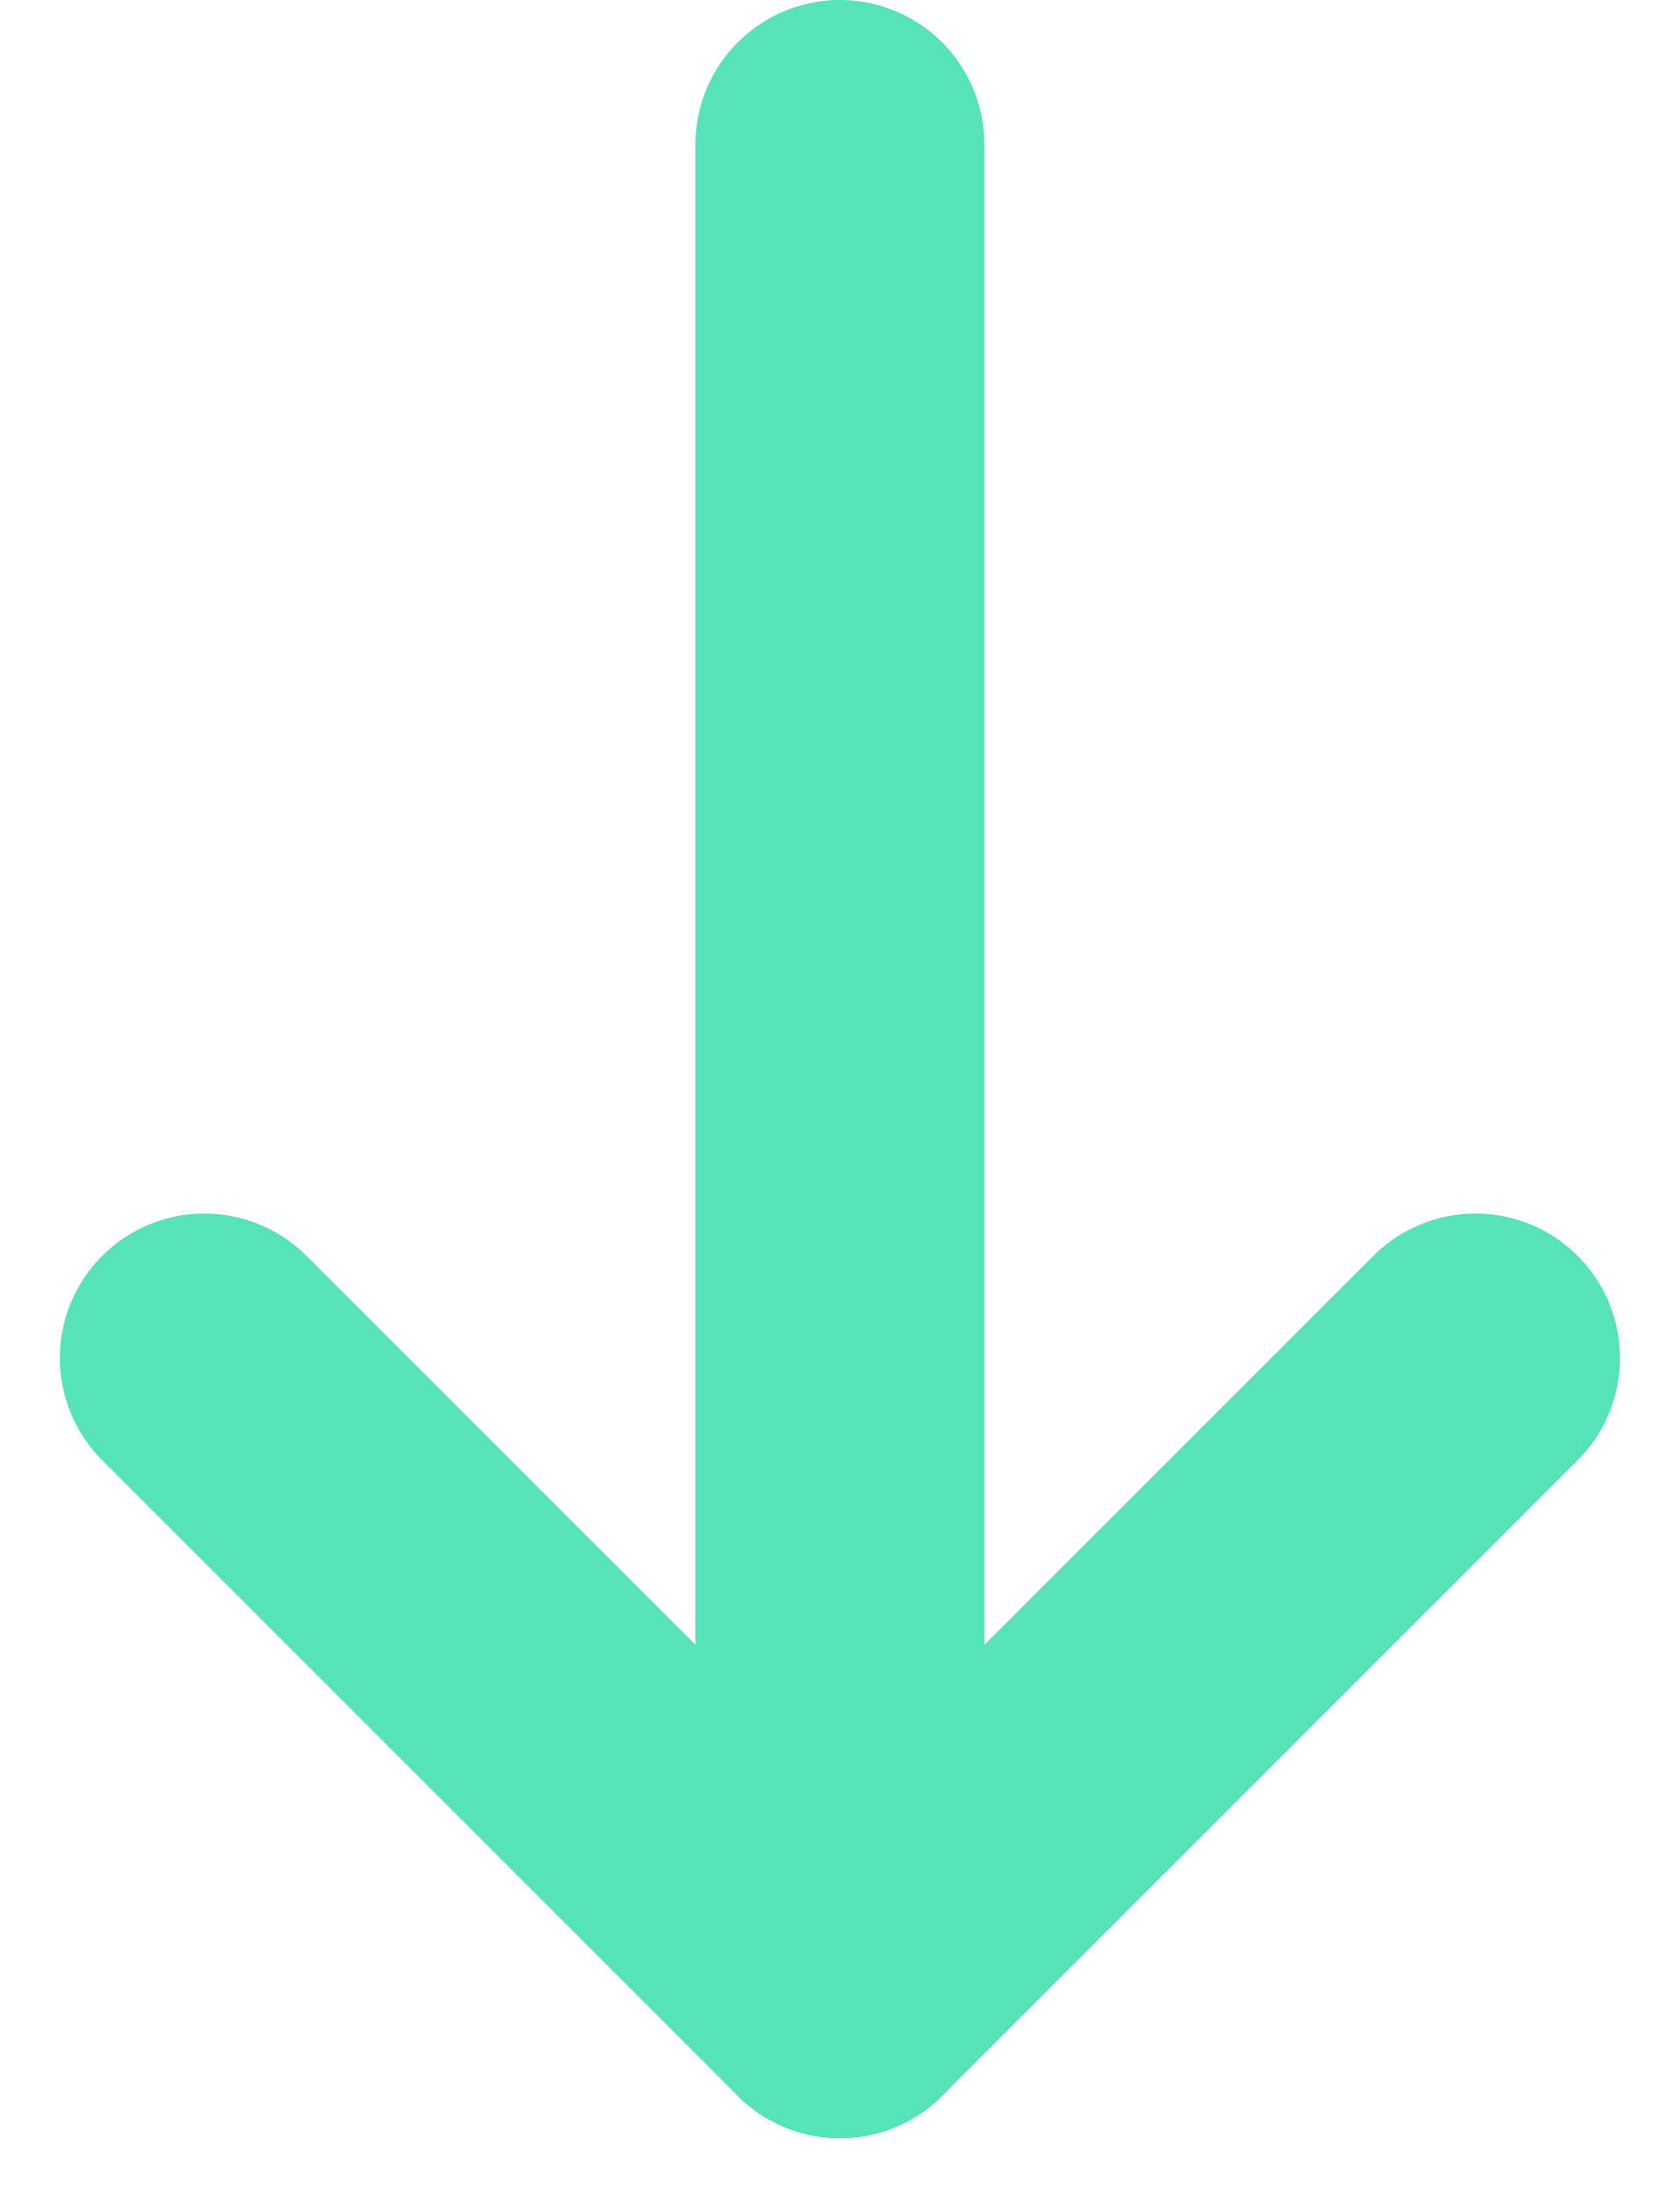
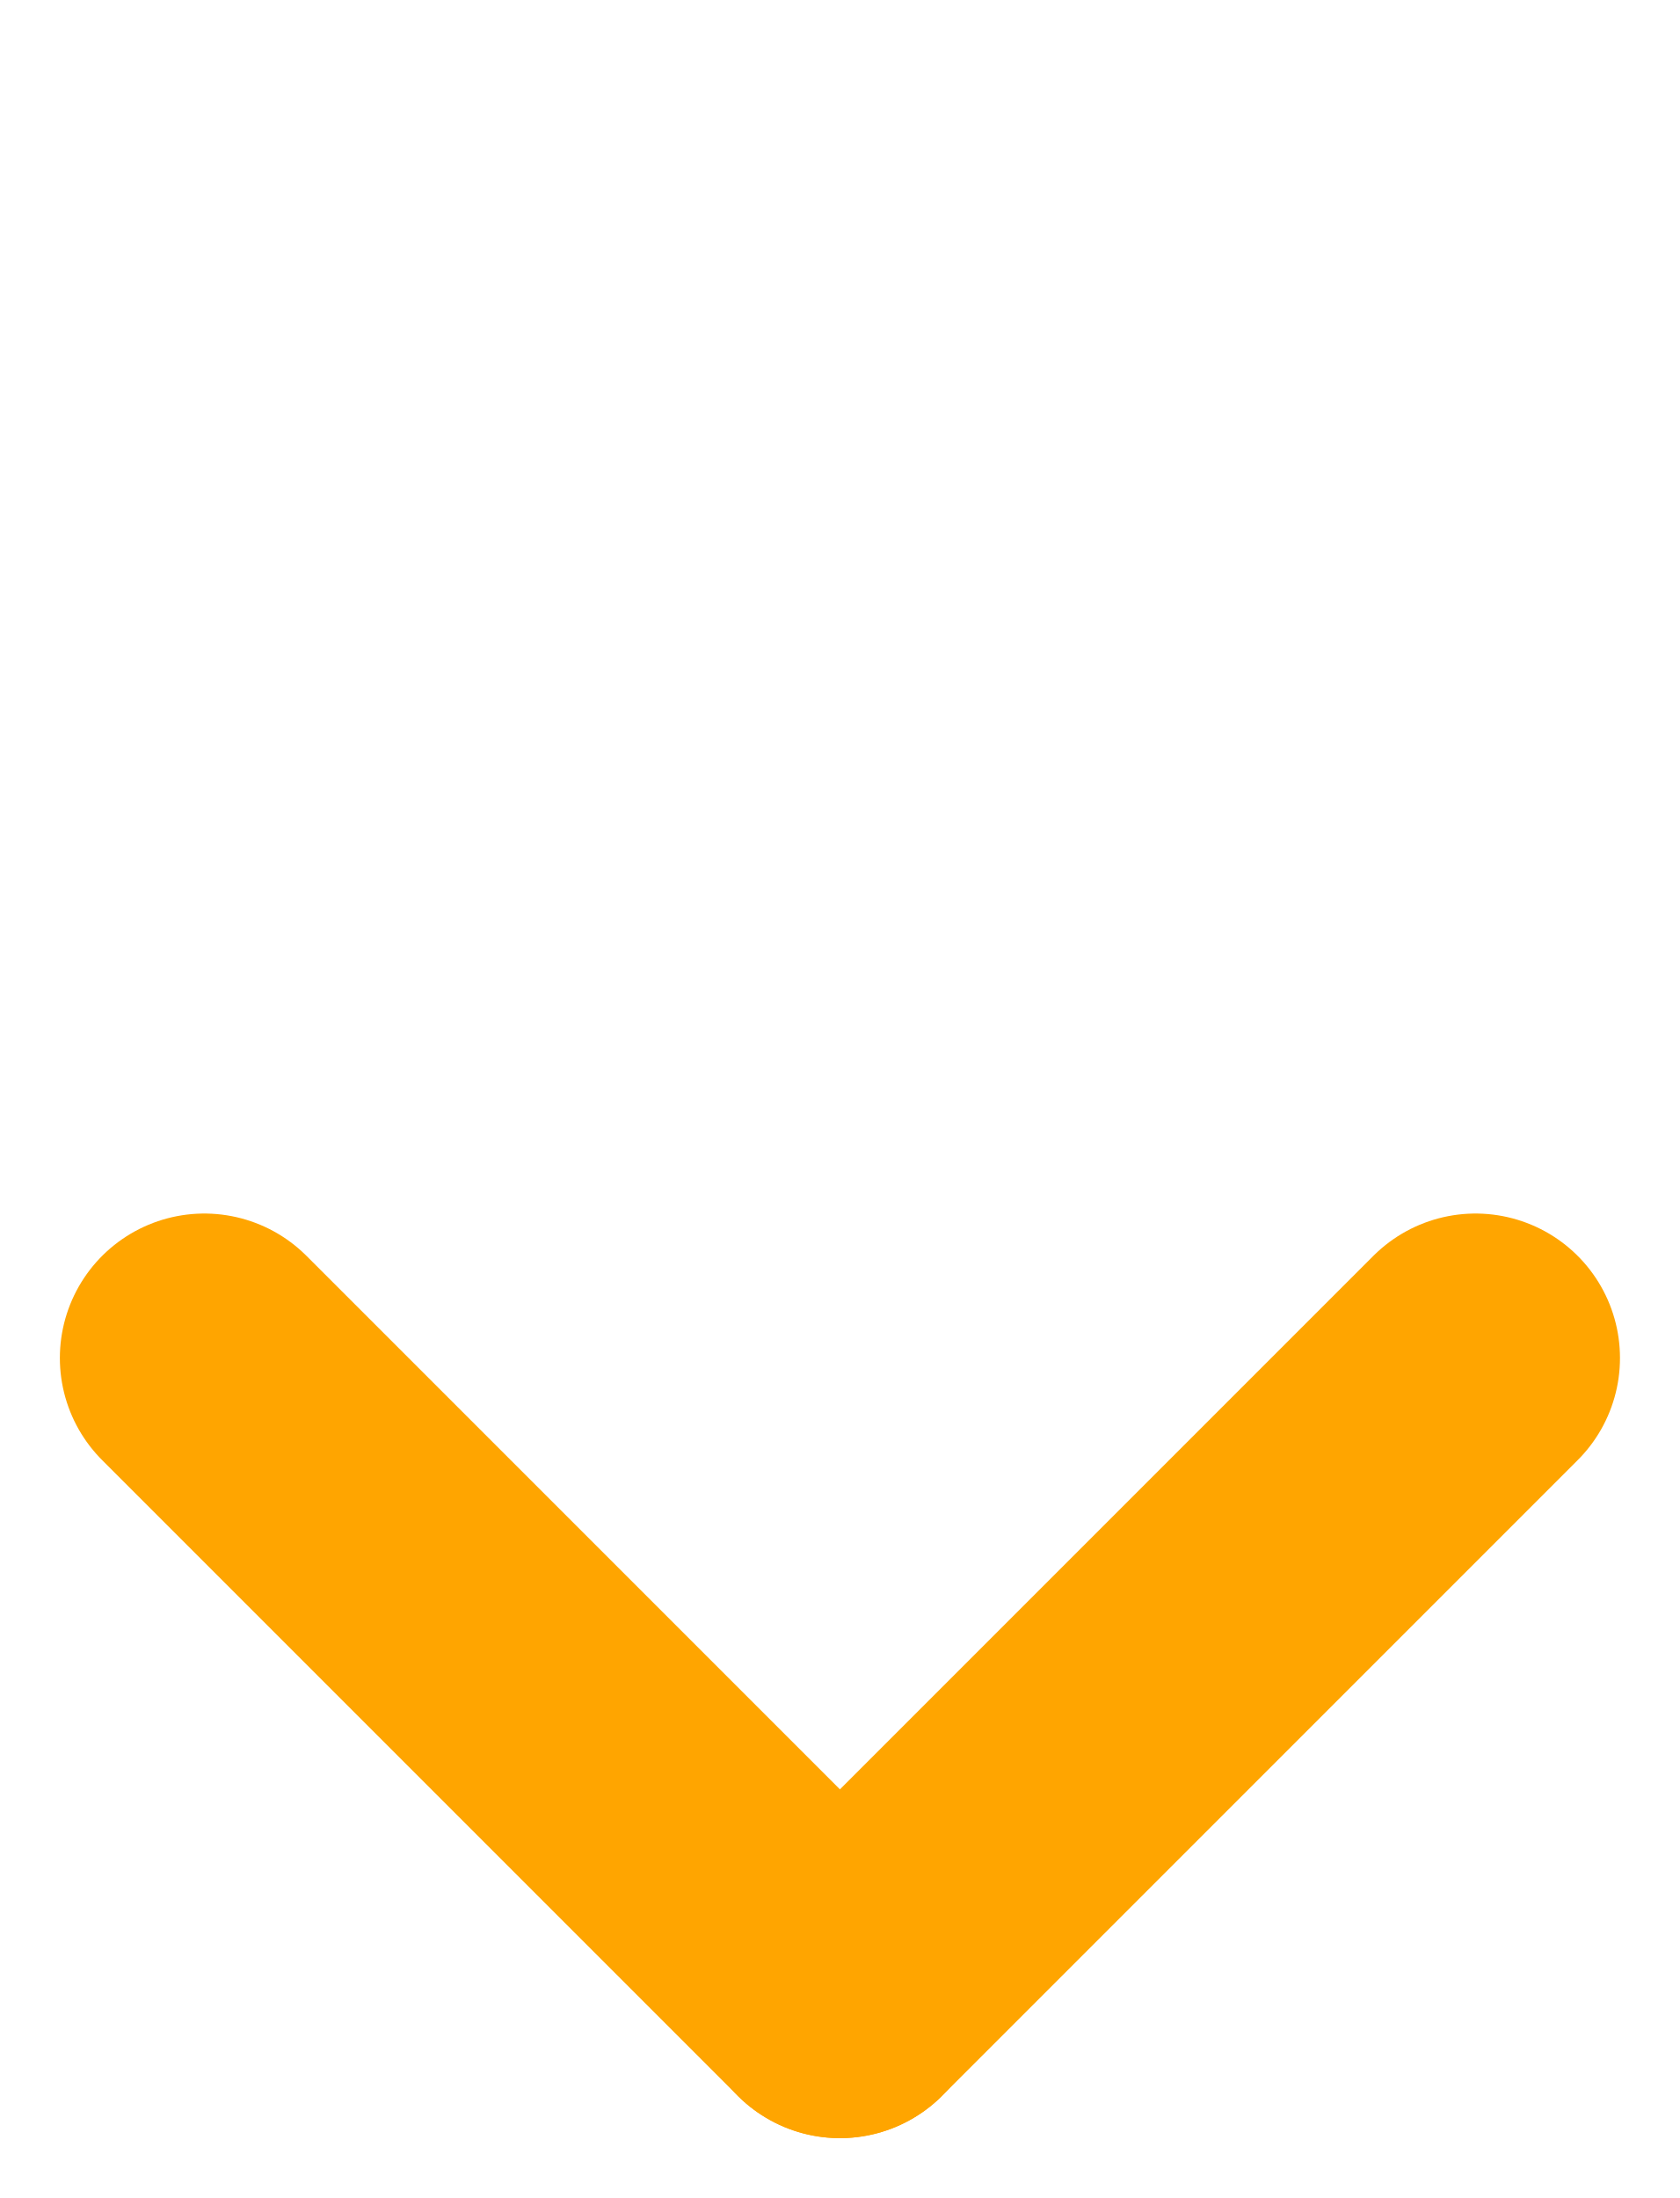
<svg xmlns="http://www.w3.org/2000/svg" width="29.071" height="38.036" viewBox="0 0 29.071 38.036">
  <g id="Group_1" data-name="Group 1" transform="translate(-10.964 -9)">
-     <line id="Line_1" data-name="Line 1" y2="32" transform="translate(25.5 11.5)" fill="none" stroke="#56e3b8" stroke-linecap="round" stroke-width="5" />
-     <line id="Line_2" data-name="Line 2" x1="11" y2="11" transform="translate(25.5 32.5)" fill="none" stroke="#56e3b8" stroke-linecap="round" stroke-width="5" />
-     <line id="Line_3" data-name="Line 3" x2="11" y2="11" transform="translate(14.5 32.5)" fill="none" stroke="#56e3b8" stroke-linecap="round" stroke-width="5" />
+     <line id="Line_2" data-name="Line 2" x1="11" y2="11" transform="translate(25.5 32.5)" fill="none" stroke="#ffa500" stroke-linecap="round" stroke-width="5" />
+     <line id="Line_3" data-name="Line 3" x2="11" y2="11" transform="translate(14.5 32.5)" fill="none" stroke="#ffa500" stroke-linecap="round" stroke-width="5" />
  </g>
</svg>
